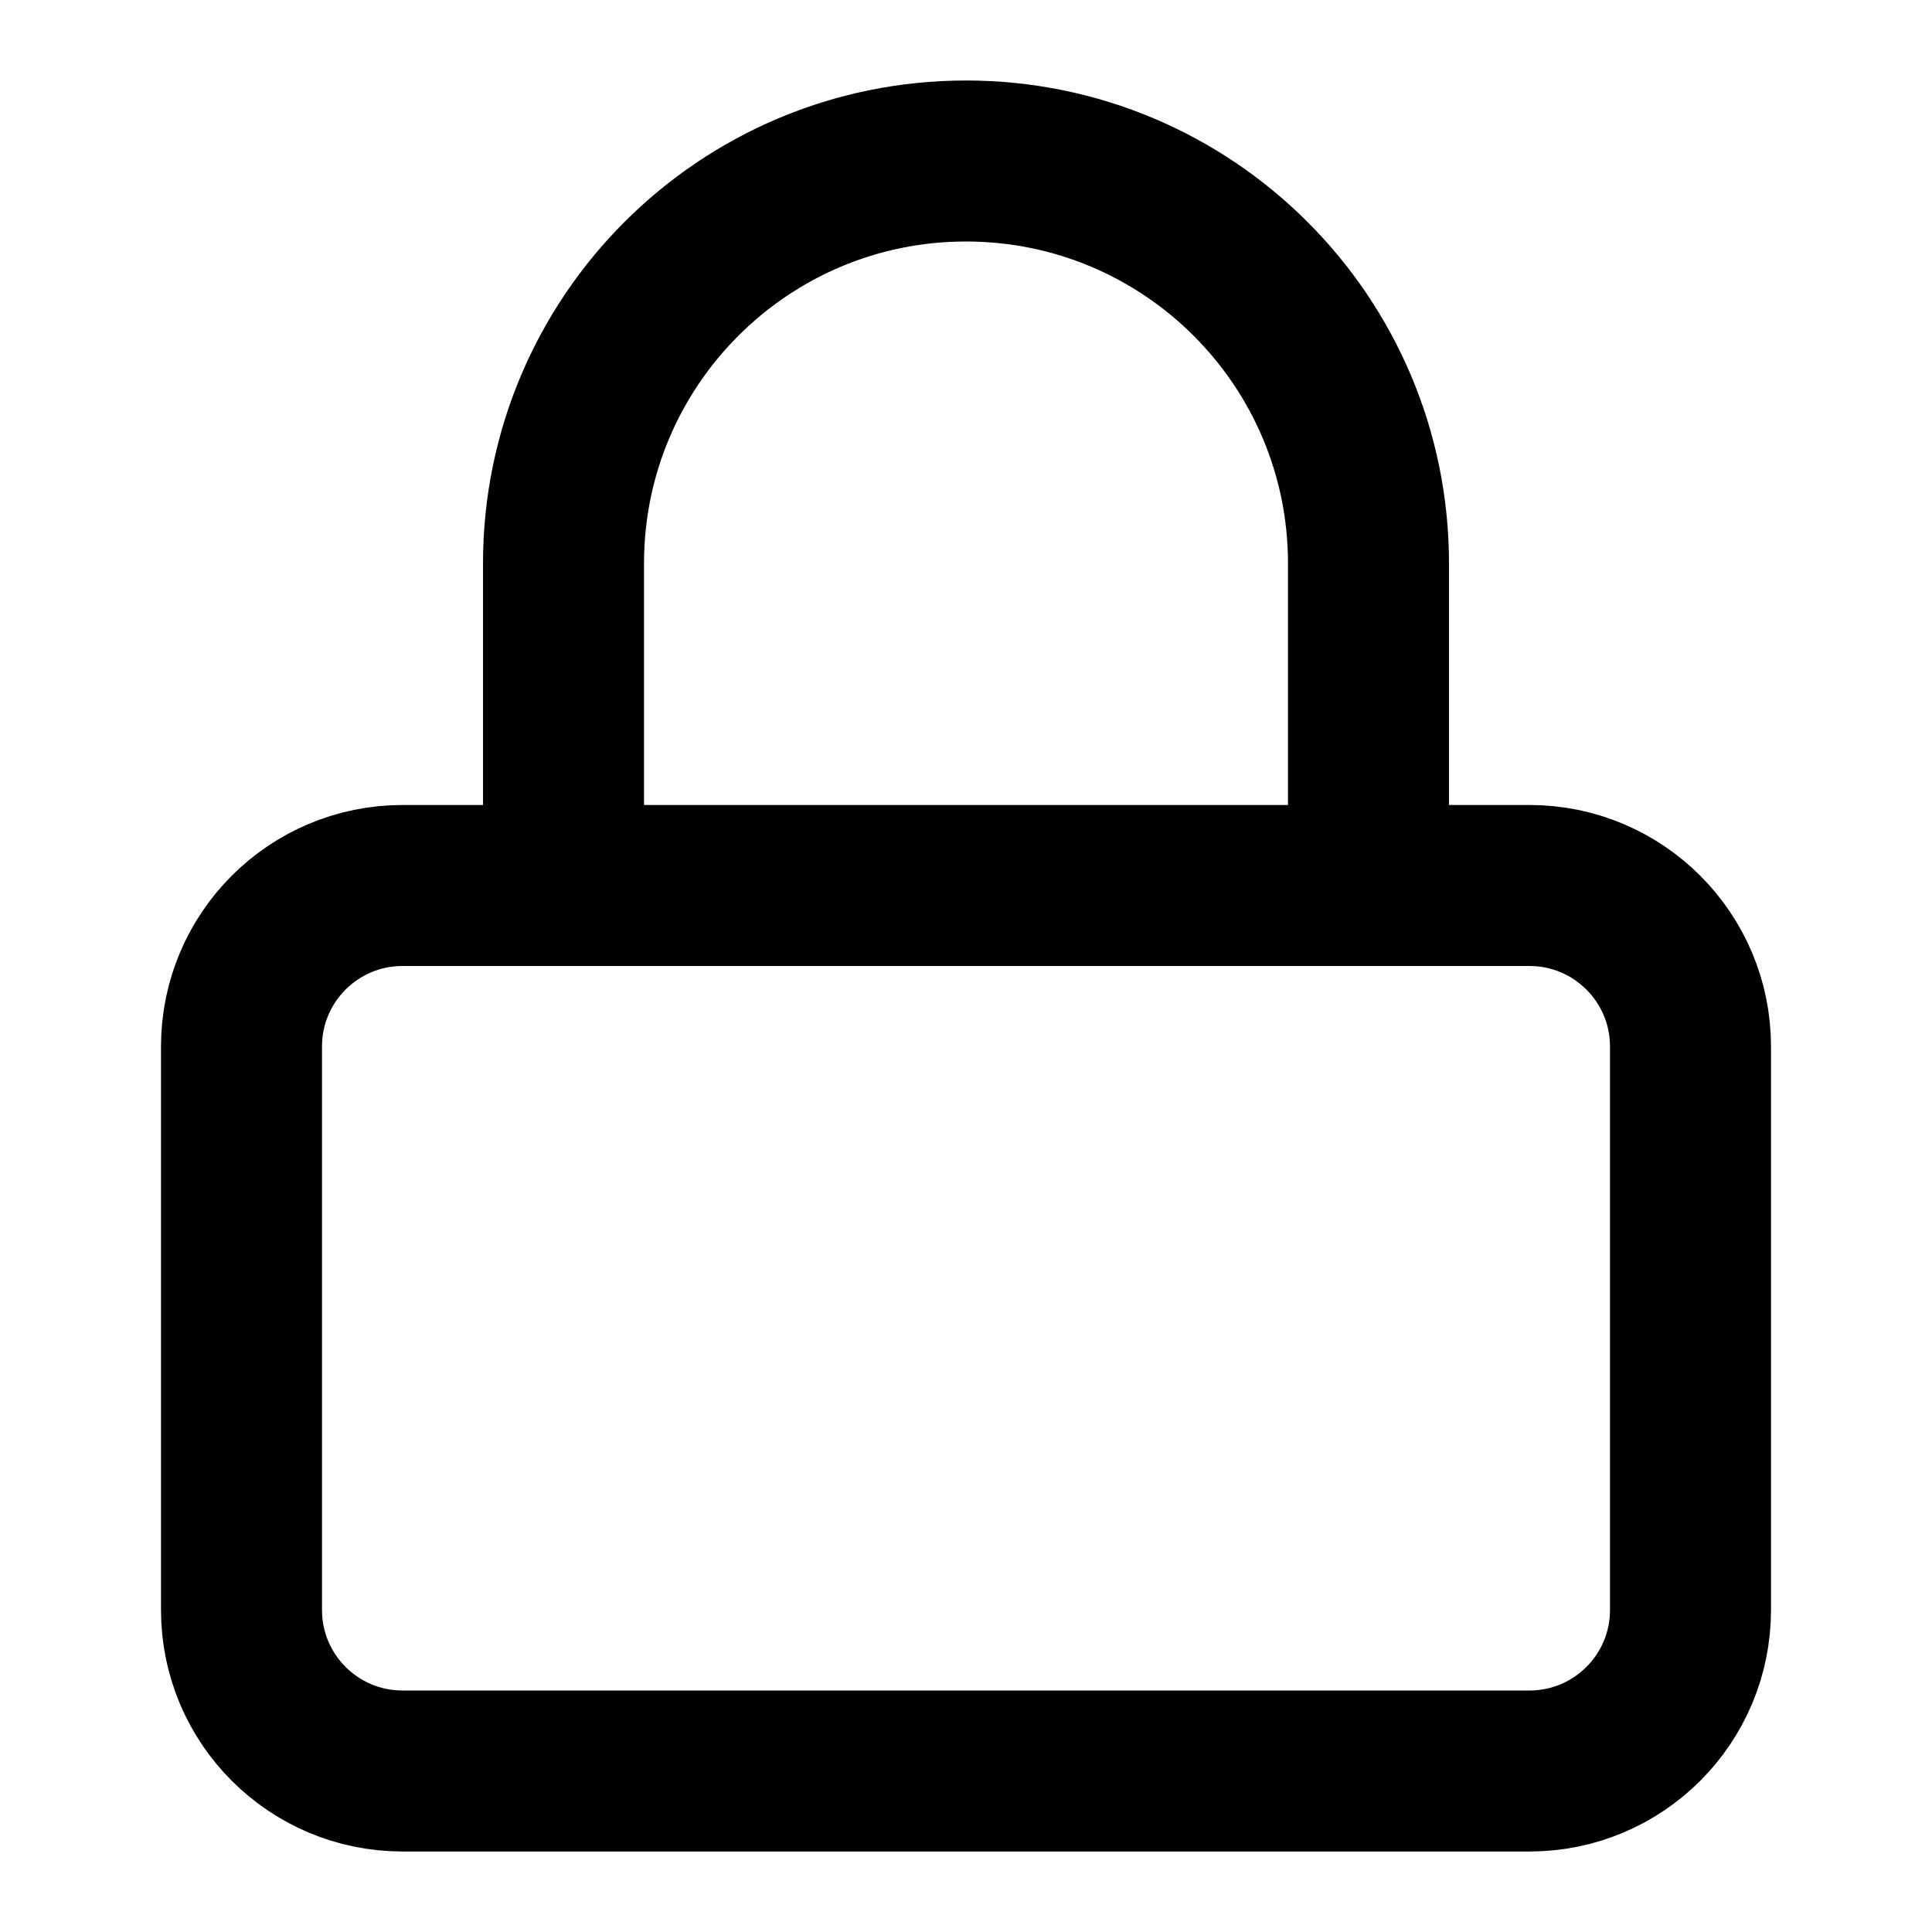
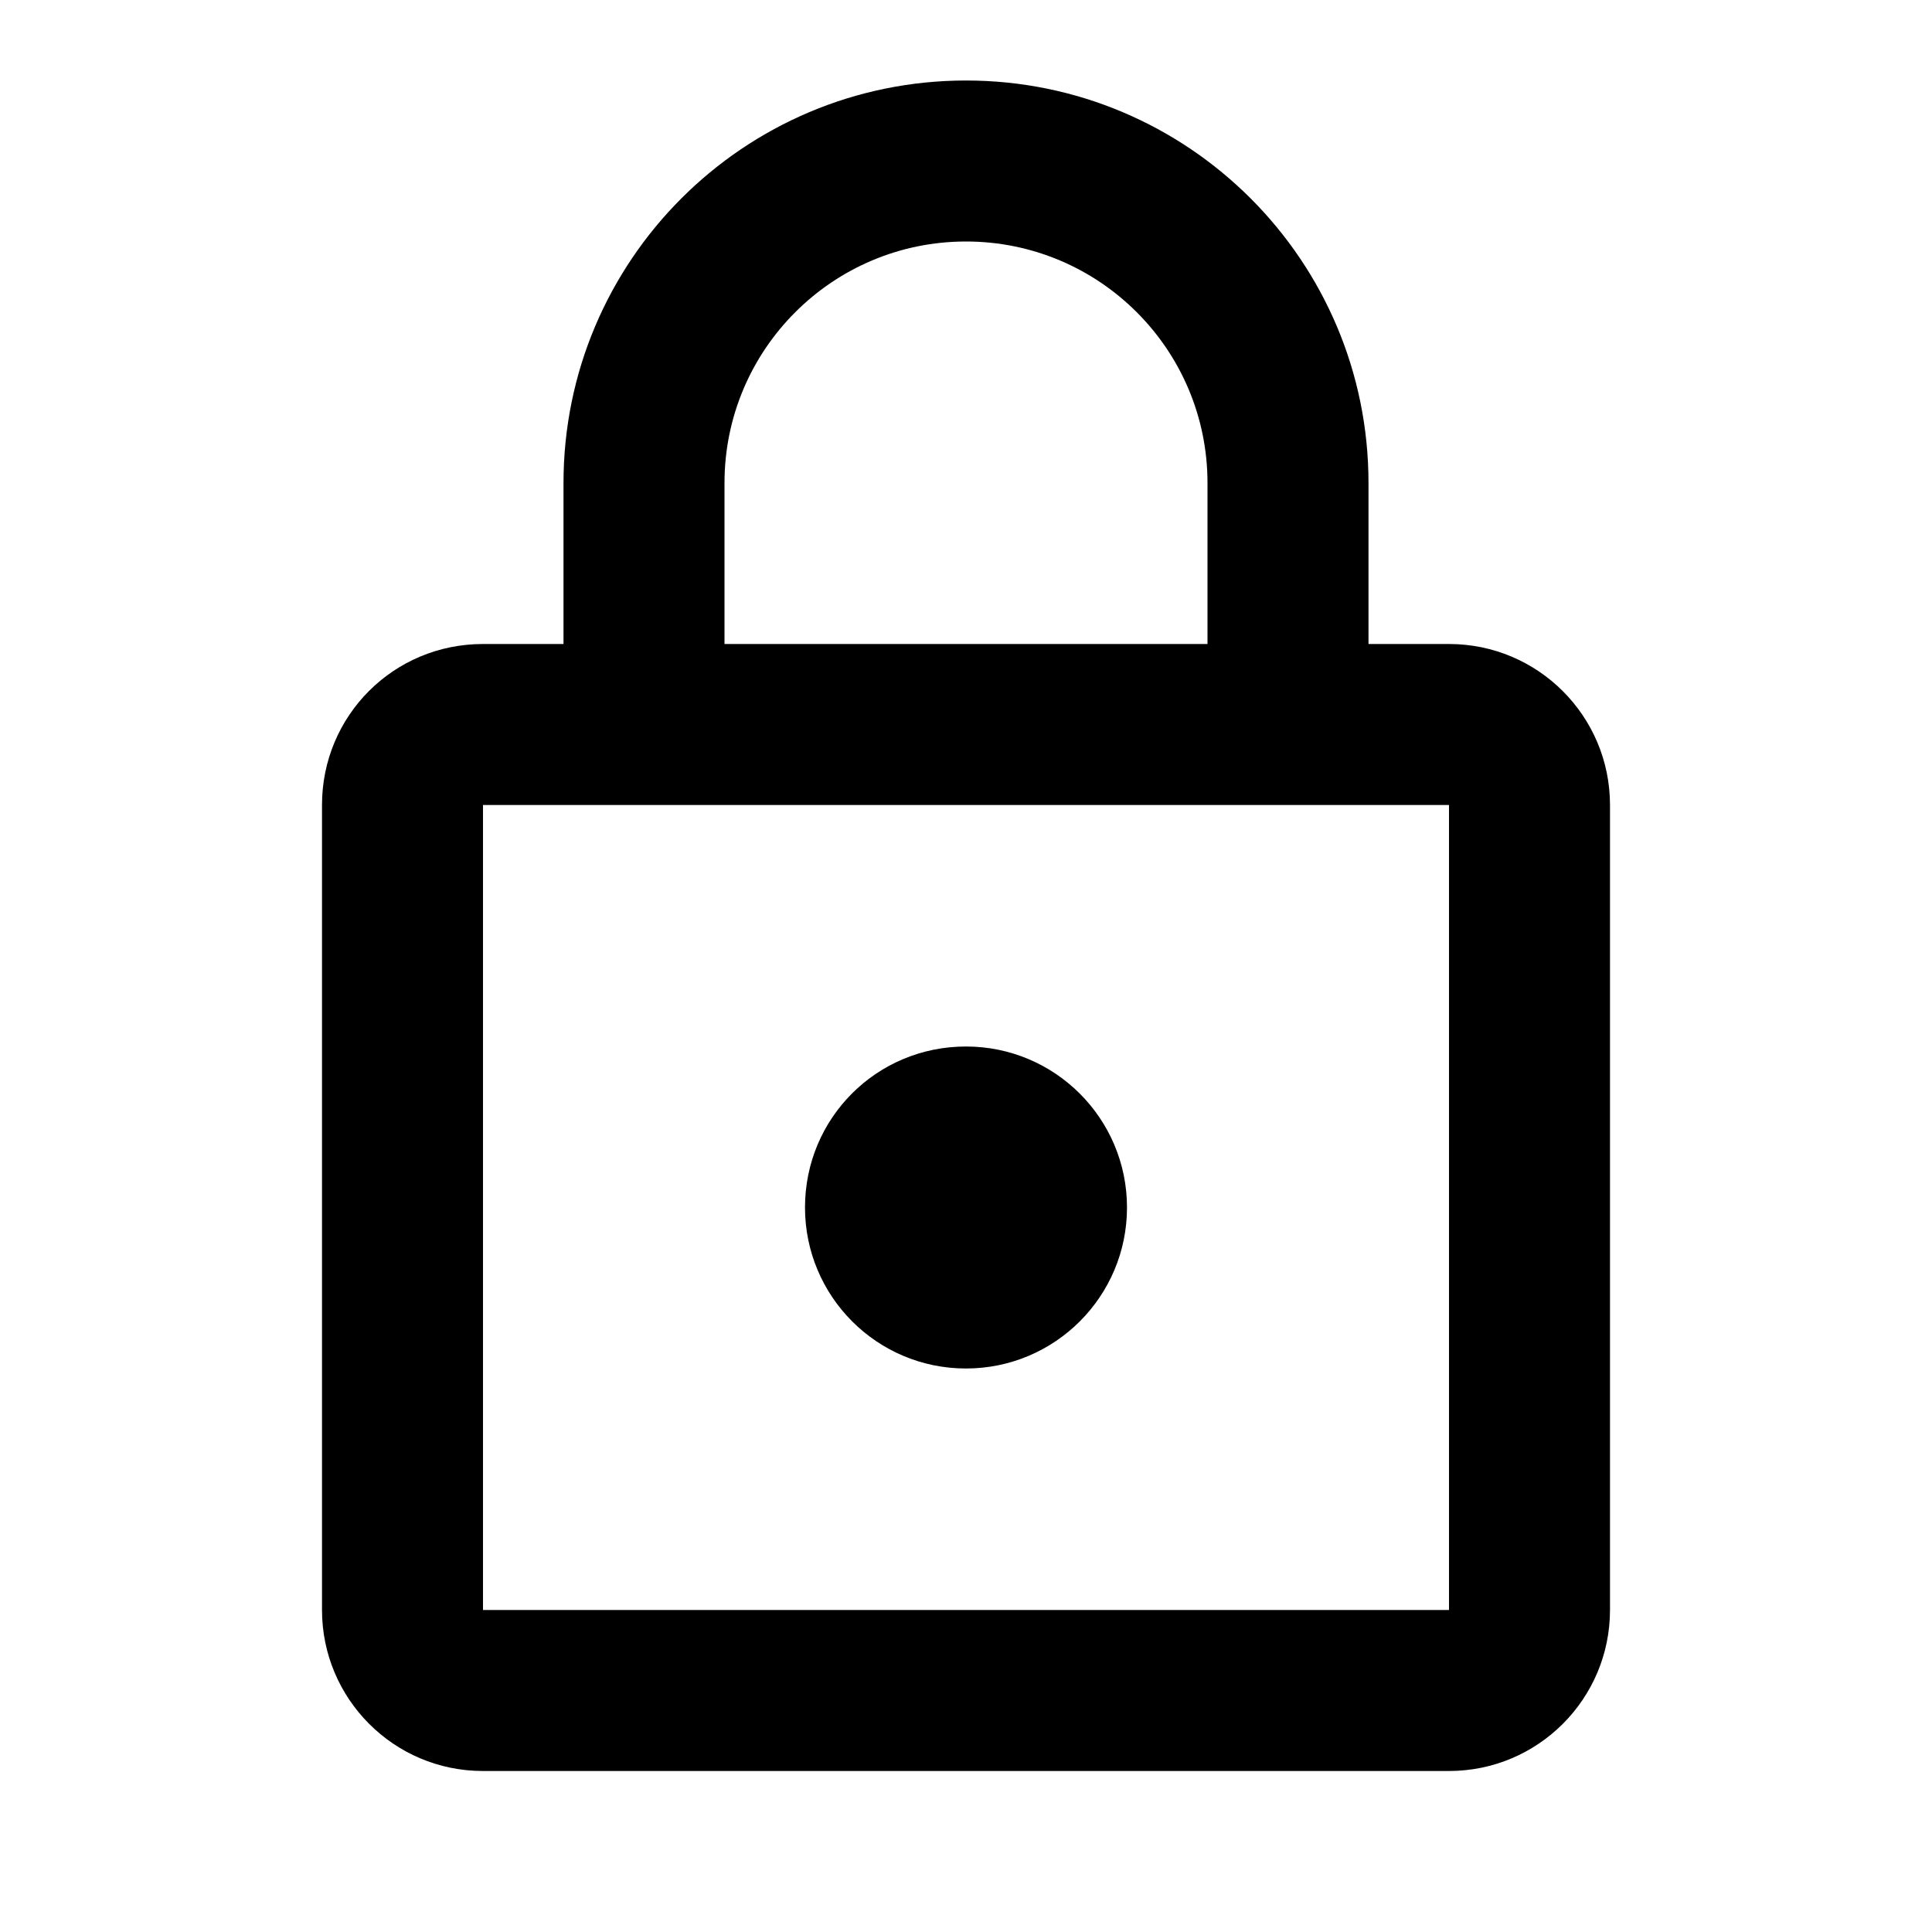
- <svg xmlns="http://www.w3.org/2000/svg" width="24" height="24" viewBox="0 0 24 24" fill="none" stroke="currentColor" stroke-width="2" stroke-linecap="round" stroke-linejoin="round" class="feather feather-lock">
-   <rect x="3" y="11" width="18" height="11" rx="2" ry="2" />
-   <path d="M7 11V7a5 5 0 0 1 10 0v4" />
+ <svg xmlns="http://www.w3.org/2000/svg" version="1.1" width="24" height="24" viewBox="0 0 24 24">
+   <path d="M12,17C10.89,17 10,16.1 10,15C10,13.89 10.89,13 12,13A2,2 0 0,1 14,15A2,2 0 0,1 12,17M18,20V10H6V20H18M18,8A2,2 0 0,1 20,10V20A2,2 0 0,1 18,22H6C4.89,22 4,21.1 4,20V10C4,8.89 4.89,8 6,8H7V6A5,5 0 0,1 12,1A5,5 0 0,1 17,6V8H18M12,3A3,3 0 0,0 9,6V8H15V6A3,3 0 0,0 12,3Z" />
</svg>
